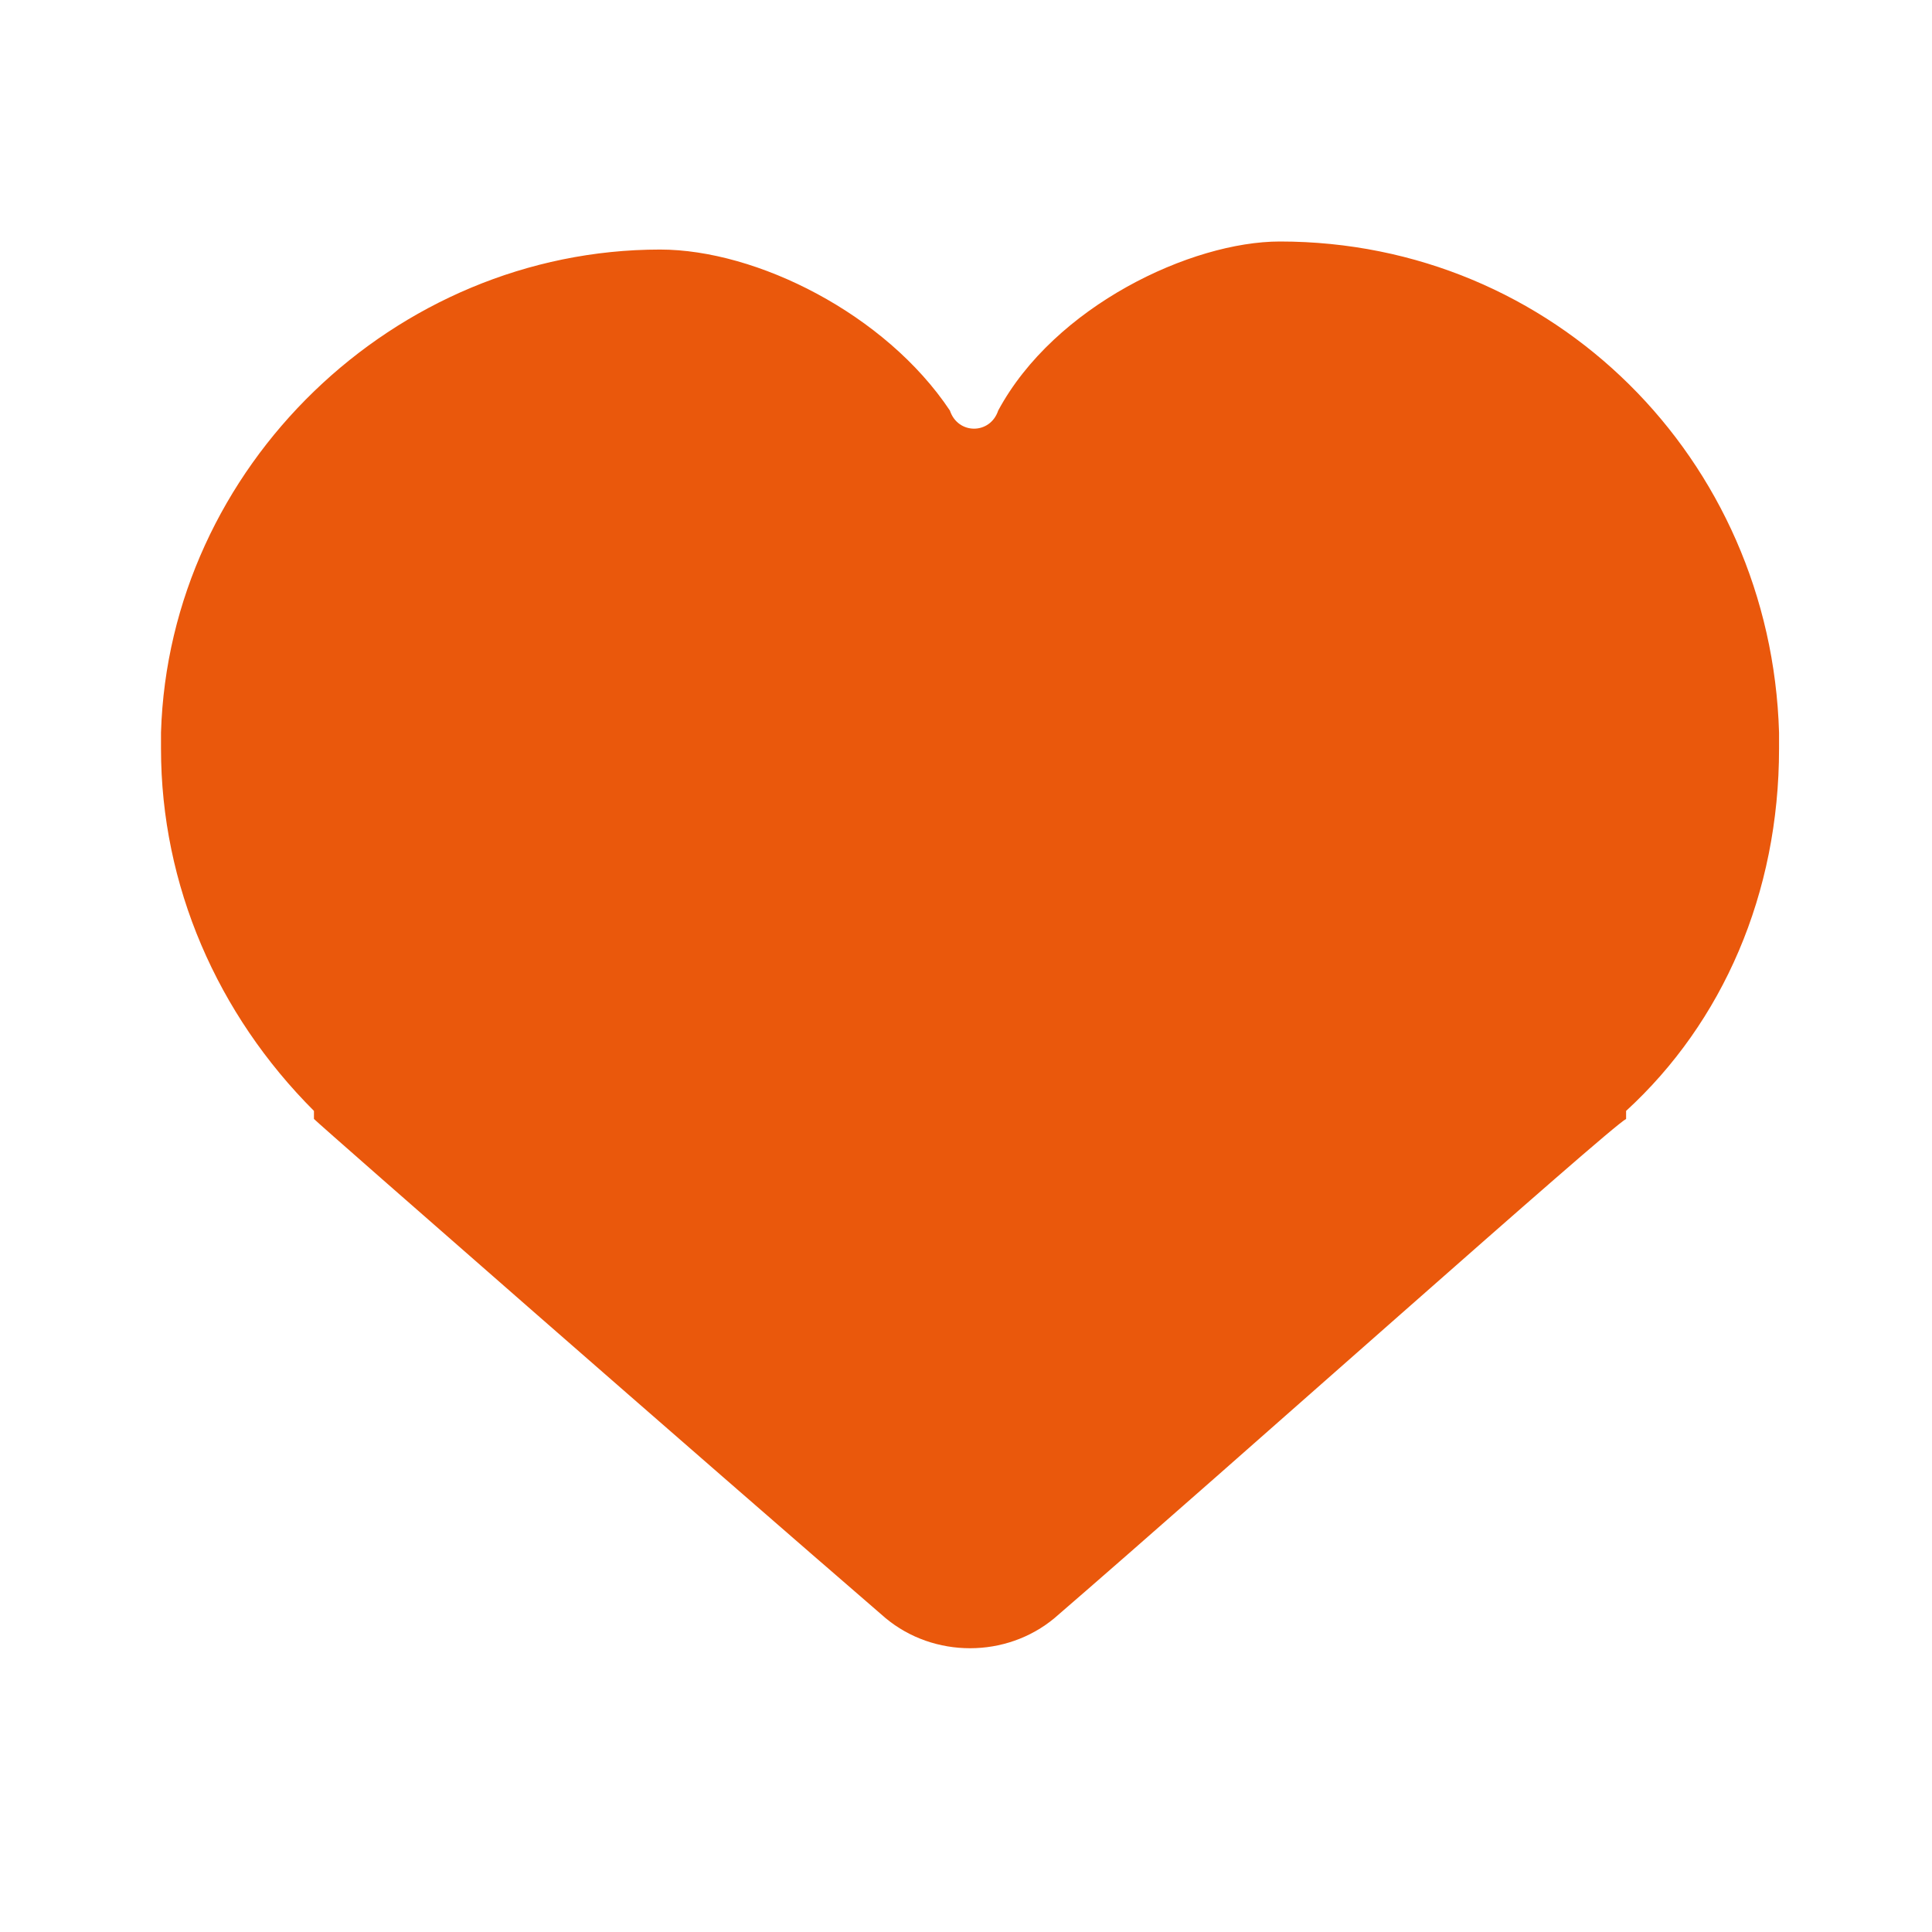
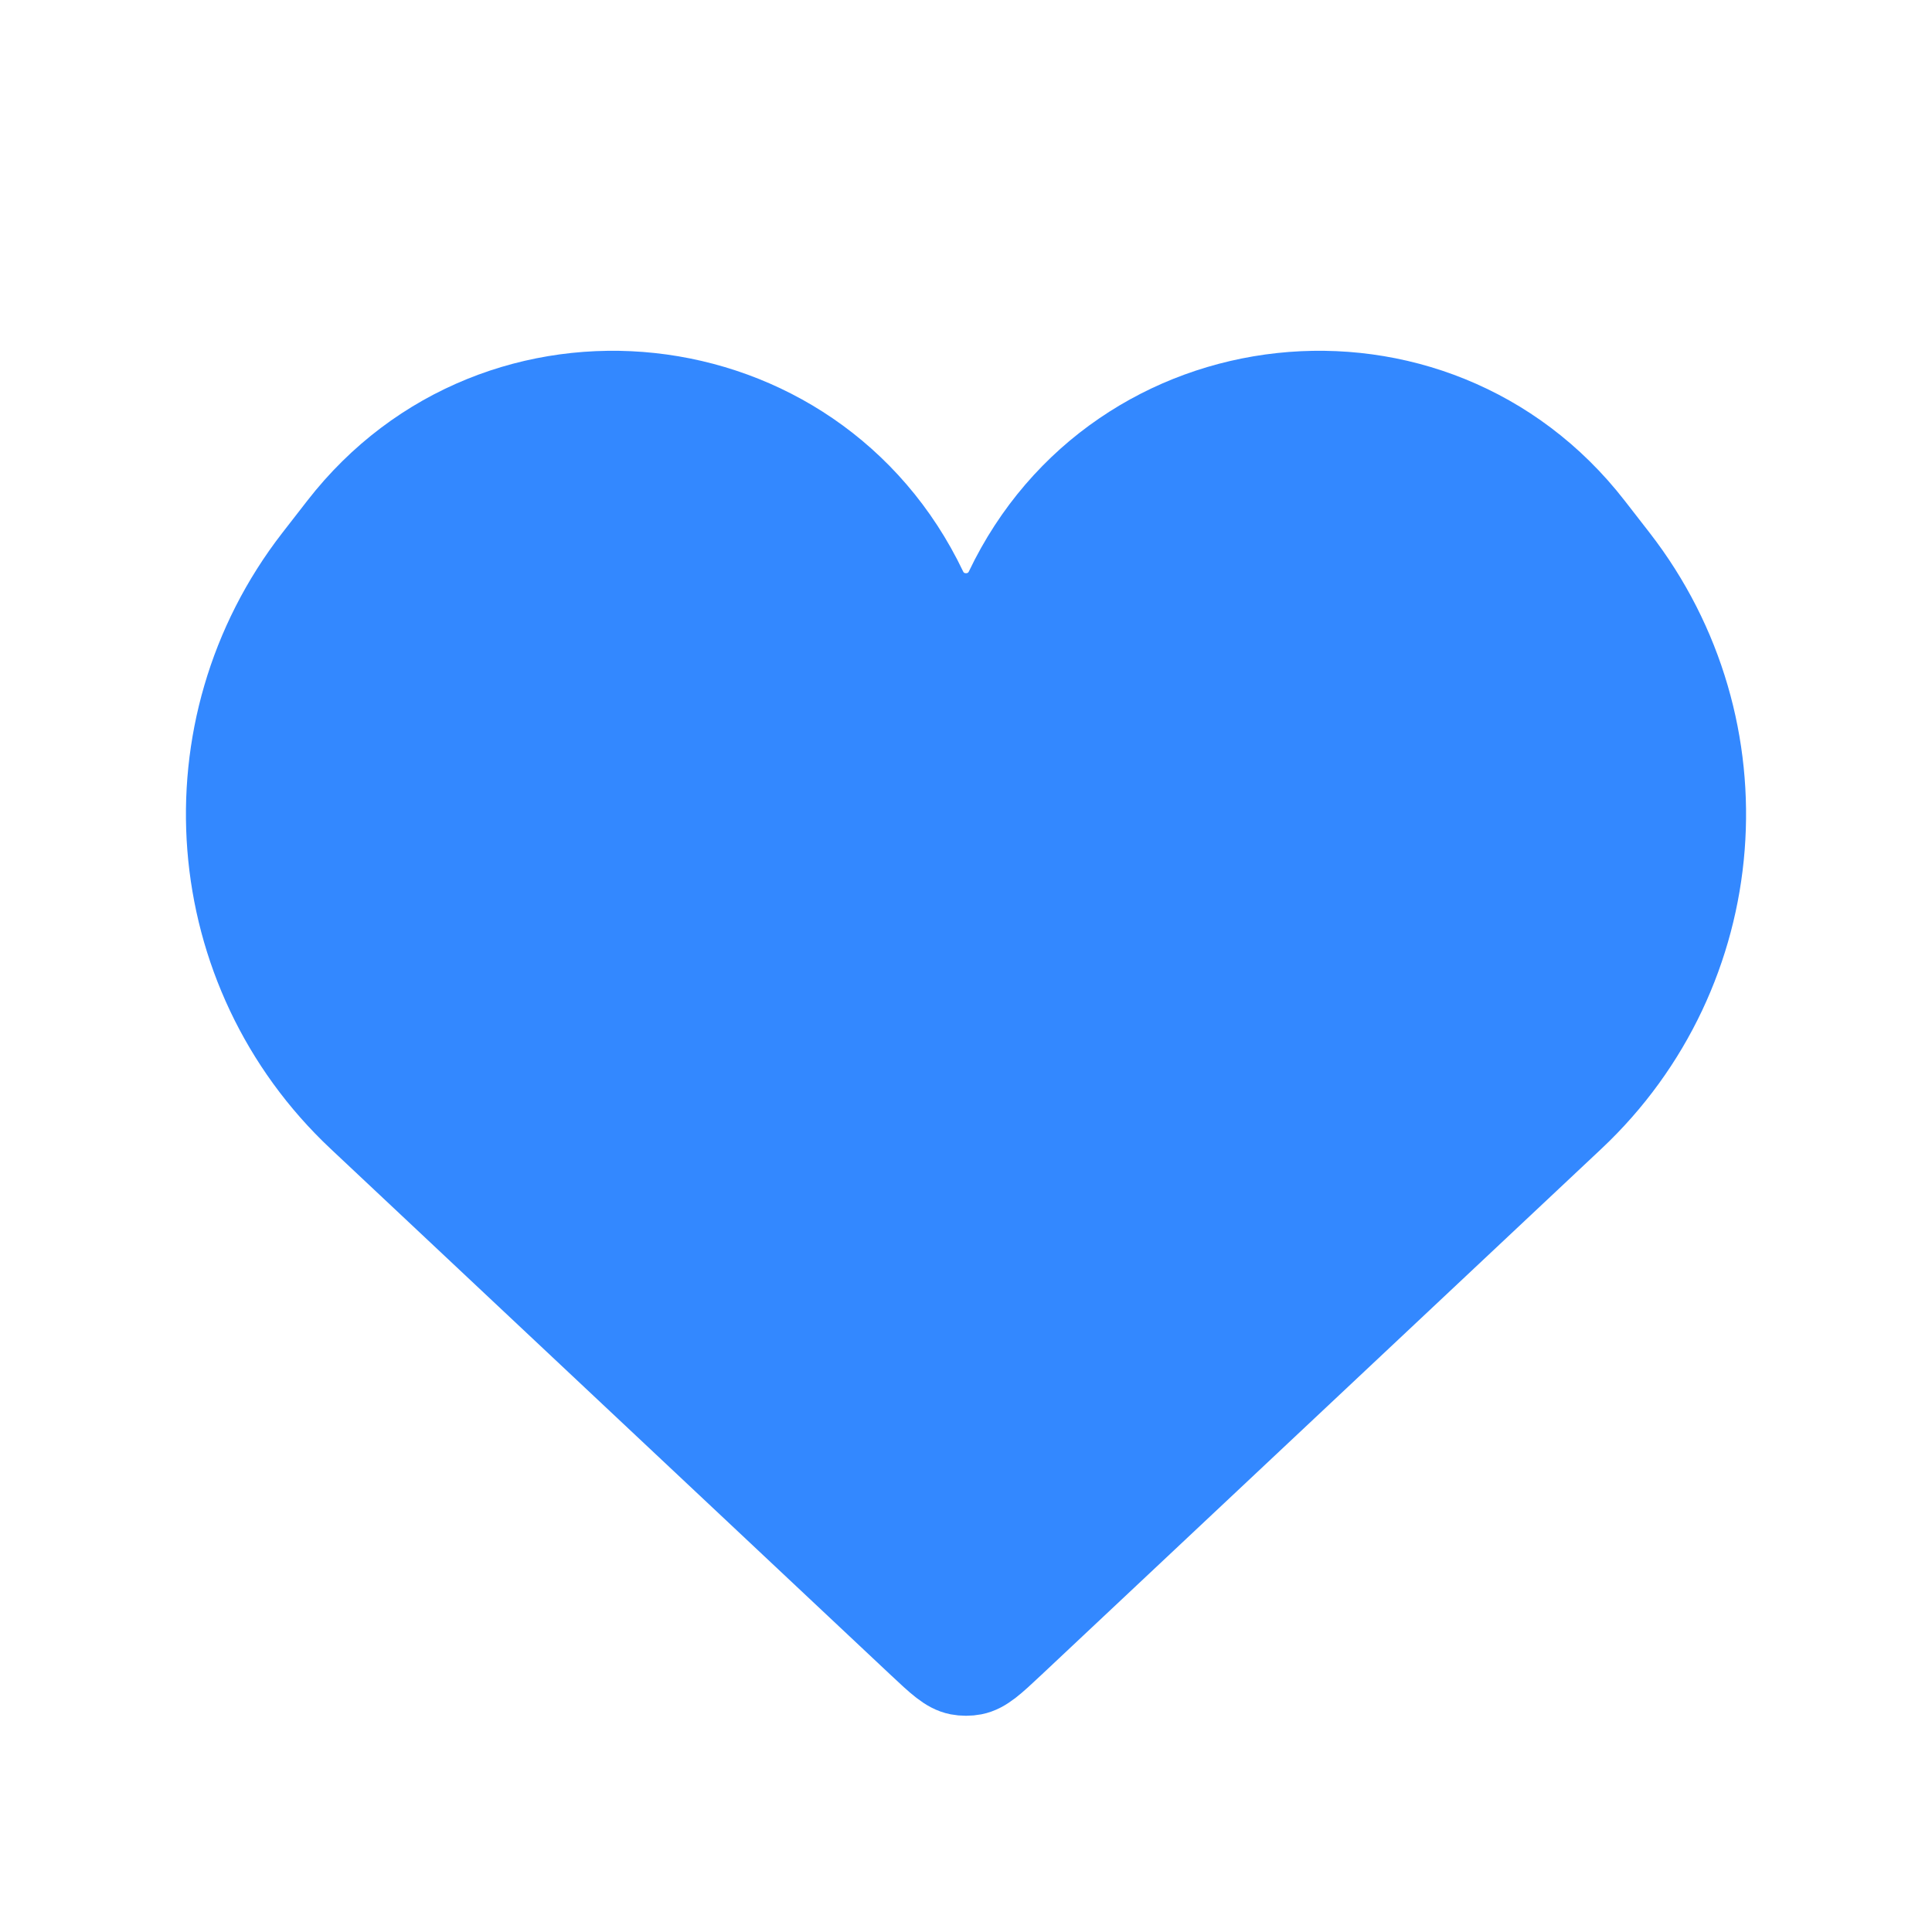
<svg xmlns="http://www.w3.org/2000/svg" width="24" height="24" viewBox="0 0 24 24" fill="none">
-   <path d="M22.1 9.1C22 5.7 19.3 3 15.9 3C14.8 3 13.1 3.8 12.4 5.1C12.3 5.4 11.9 5.4 11.8 5.1C11 3.9 9.4 3.1 8.2 3.1C4.9 3.1 2.1 5.8 2 9.1V9.3C2 11 2.7 12.6 3.9 13.8C3.9 13.8 3.9 13.8 3.9 13.9C4 14 8.8 18.2 11 20.1C11.6 20.6 12.5 20.6 13.1 20.1C15.3 18.2 20 14 20.2 13.9C20.2 13.9 20.2 13.9 20.2 13.8C21.4 12.7 22.1 11.1 22.1 9.3V9.1Z" fill="#EA580C" />
+   <g id="ic_heart">
+     <path id="Vector 15" d="M4.451 13.908L11.403 20.439C11.643 20.664 11.762 20.777 11.904 20.805C11.967 20.817 12.033 20.817 12.096 20.805C12.238 20.777 12.357 20.664 12.597 20.439L19.549 13.908C21.506 12.071 21.743 9.047 20.098 6.926L19.788 6.527C17.82 3.991 13.87 4.416 12.487 7.314C12.291 7.723 11.709 7.723 11.513 7.314C10.13 4.416 6.18 3.991 4.212 6.527L3.902 6.926C2.257 9.047 2.494 12.071 4.451 13.908Z" fill="#3388FF" stroke="#3388FF" />
+   </g>
</svg>
